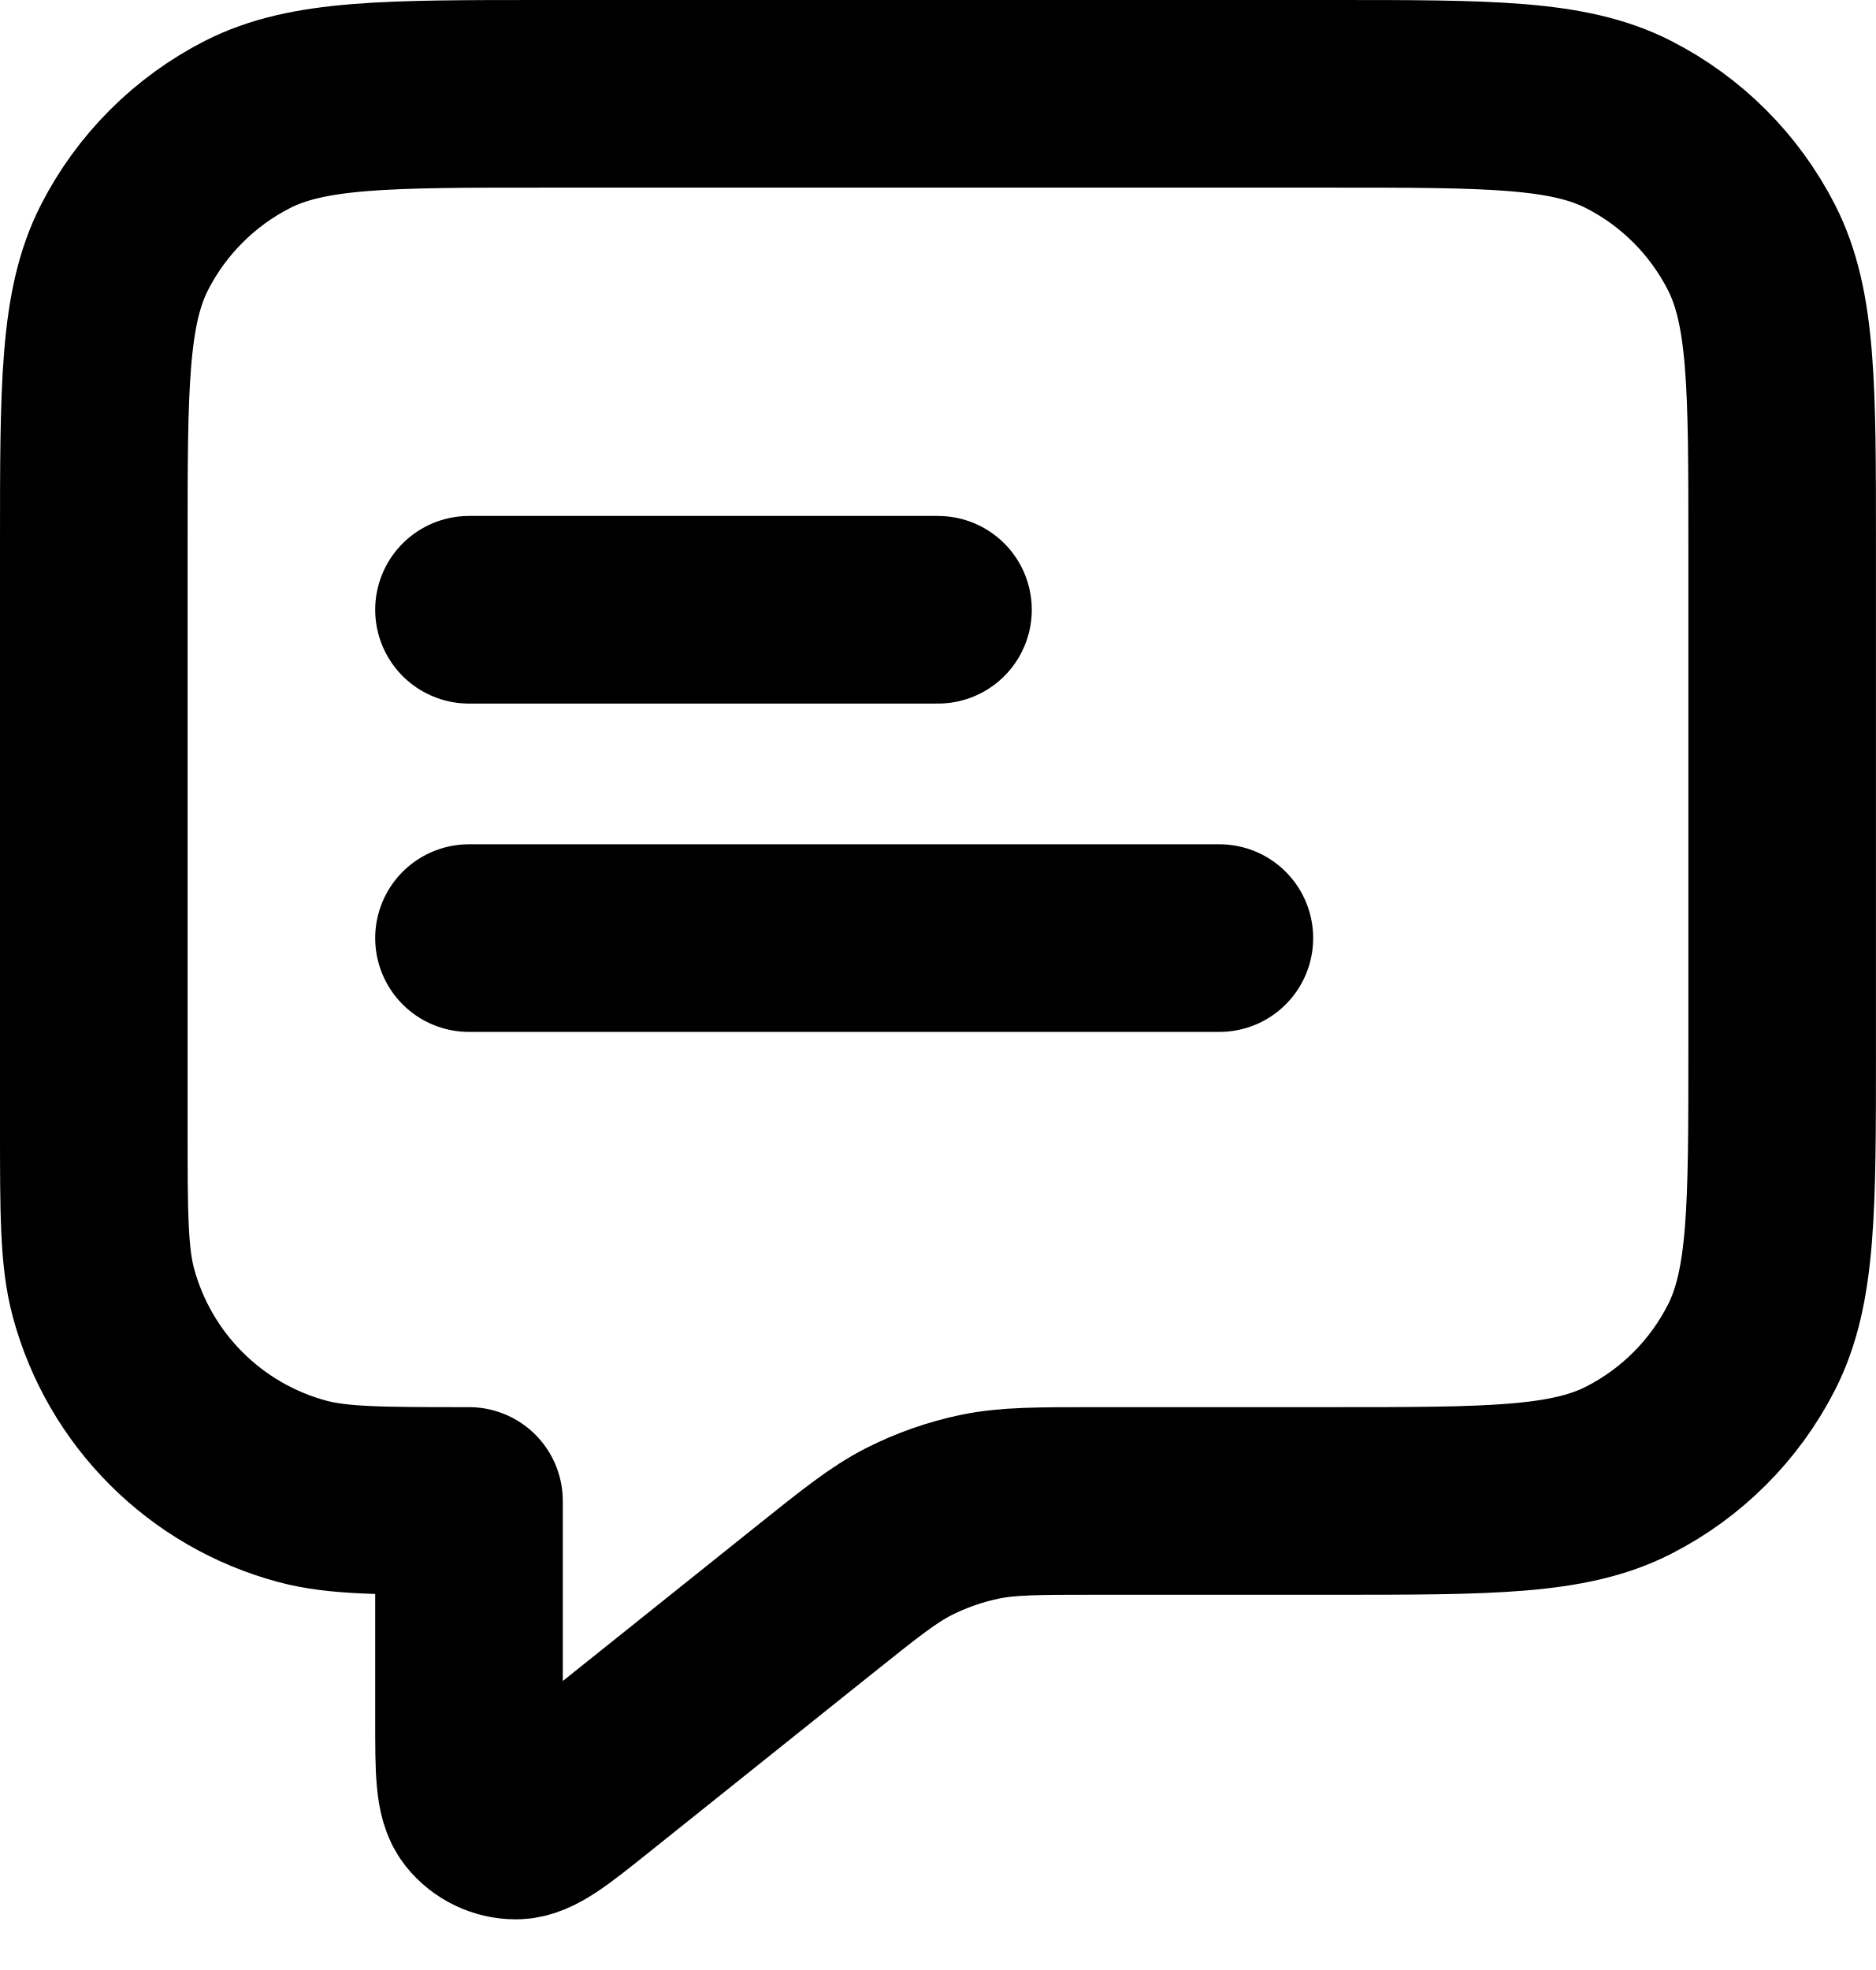
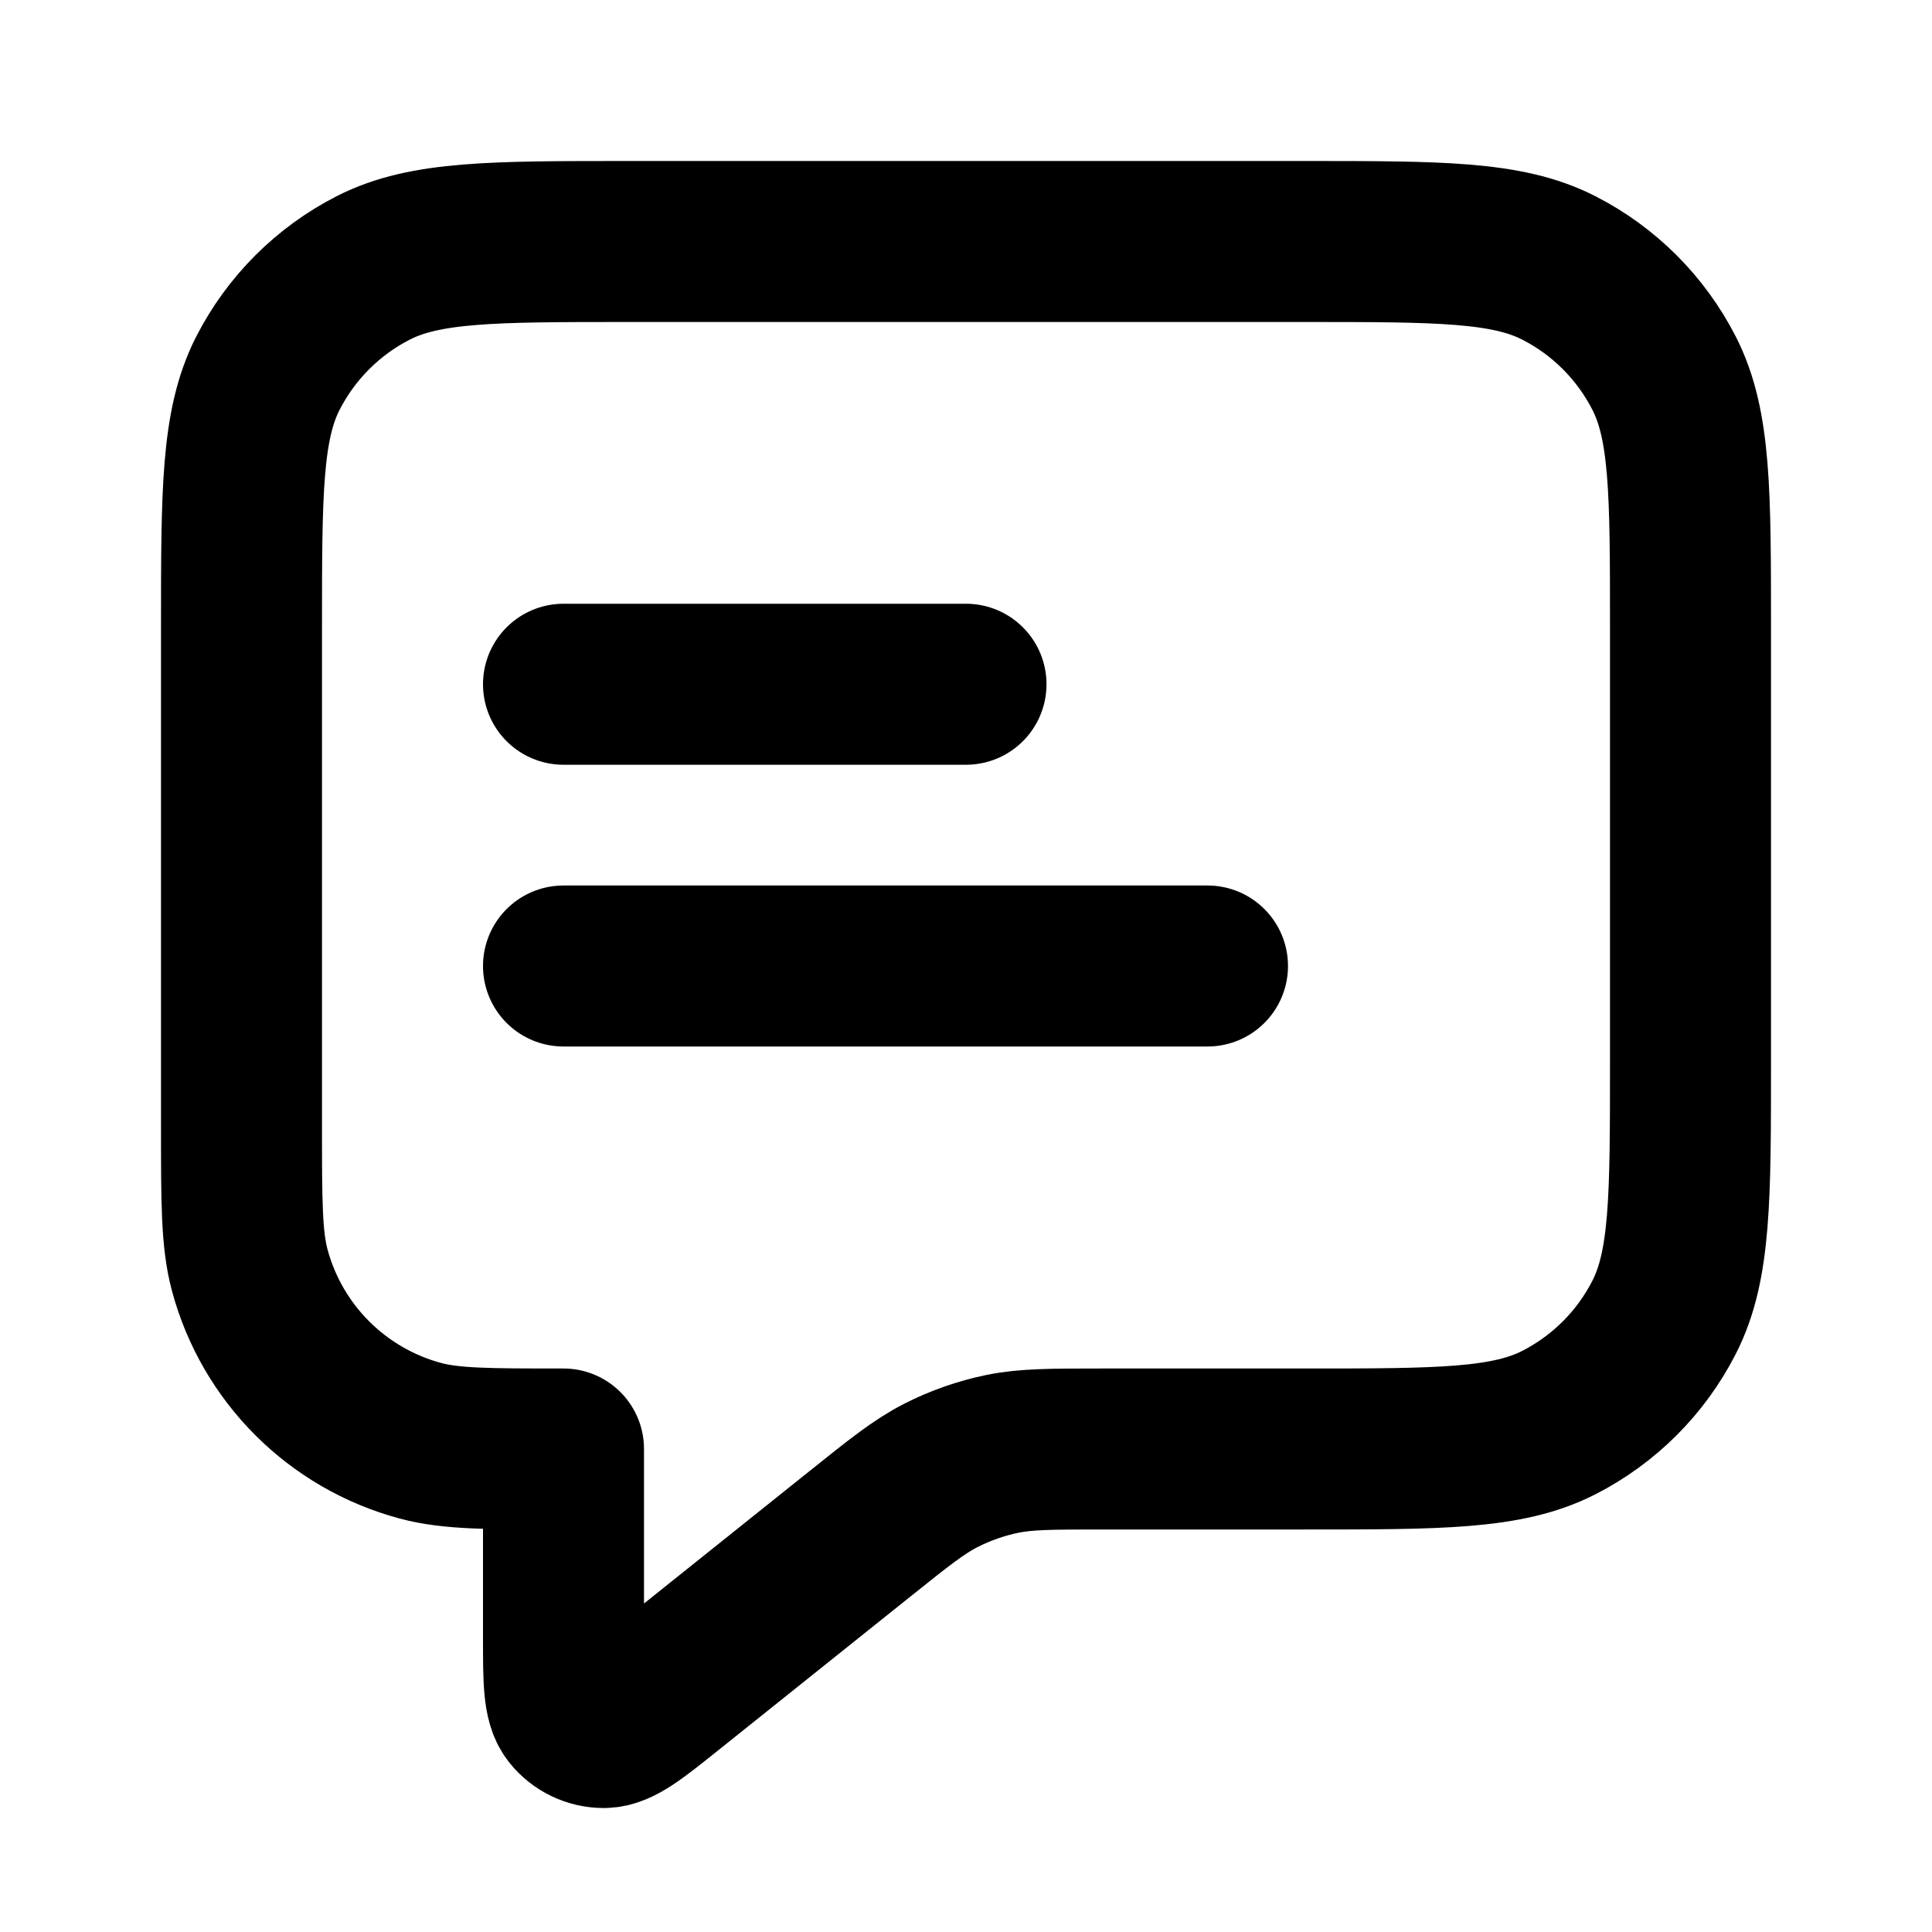
- <svg xmlns="http://www.w3.org/2000/svg" width="20" height="21" viewBox="0 0 20 21" fill="none">
-   <path d="M5 6.5H10M5 10H13M5 16V18.335C5 18.868 5 19.135 5.109 19.272C5.204 19.391 5.348 19.46 5.501 19.46C5.676 19.459 5.884 19.293 6.3 18.96L8.685 17.052C9.173 16.662 9.416 16.467 9.687 16.328C9.928 16.206 10.184 16.116 10.449 16.061C10.748 16 11.06 16 11.684 16H14.2C15.88 16 16.72 16 17.362 15.673C17.927 15.385 18.385 14.927 18.673 14.362C19 13.72 19 12.88 19 11.2V5.8C19 4.12 19 3.28 18.673 2.638C18.385 2.074 17.927 1.615 17.362 1.327C16.72 1 15.88 1 14.2 1H5.8C4.12 1 3.28 1 2.638 1.327C2.074 1.615 1.615 2.074 1.327 2.638C1 3.28 1 4.12 1 5.8V12C1 12.93 1 13.395 1.102 13.777C1.38 14.812 2.188 15.62 3.224 15.898C3.605 16 4.07 16 5 16Z" stroke="currentColor" stroke-width="2" stroke-linecap="round" stroke-linejoin="round" />
+ <svg xmlns="http://www.w3.org/2000/svg" width="24" height="24" viewBox="0 0 24 24" fill="none">
+   <path d="M7 8.5H12M7 12H15M7 18V20.335C7 20.868 7 21.135 7.109 21.272C7.204 21.391 7.348 21.46 7.501 21.46C7.676 21.459 7.884 21.293 8.3 20.96L10.685 19.052C11.172 18.662 11.416 18.467 11.688 18.328C11.928 18.206 12.184 18.116 12.449 18.061C12.748 18 13.06 18 13.684 18H16.2C17.88 18 18.72 18 19.362 17.673C19.927 17.385 20.385 16.927 20.673 16.362C21 15.72 21 14.88 21 13.2V7.8C21 6.12 21 5.28 20.673 4.638C20.385 4.074 19.927 3.615 19.362 3.327C18.72 3 17.88 3 16.2 3H7.8C6.12 3 5.28 3 4.638 3.327C4.074 3.615 3.615 4.074 3.327 4.638C3 5.28 3 6.12 3 7.8V14C3 14.93 3 15.395 3.102 15.777C3.38 16.812 4.188 17.62 5.224 17.898C5.605 18 6.07 18 7 18Z" stroke="currentColor" stroke-width="2" stroke-linecap="round" stroke-linejoin="round" />
</svg>
